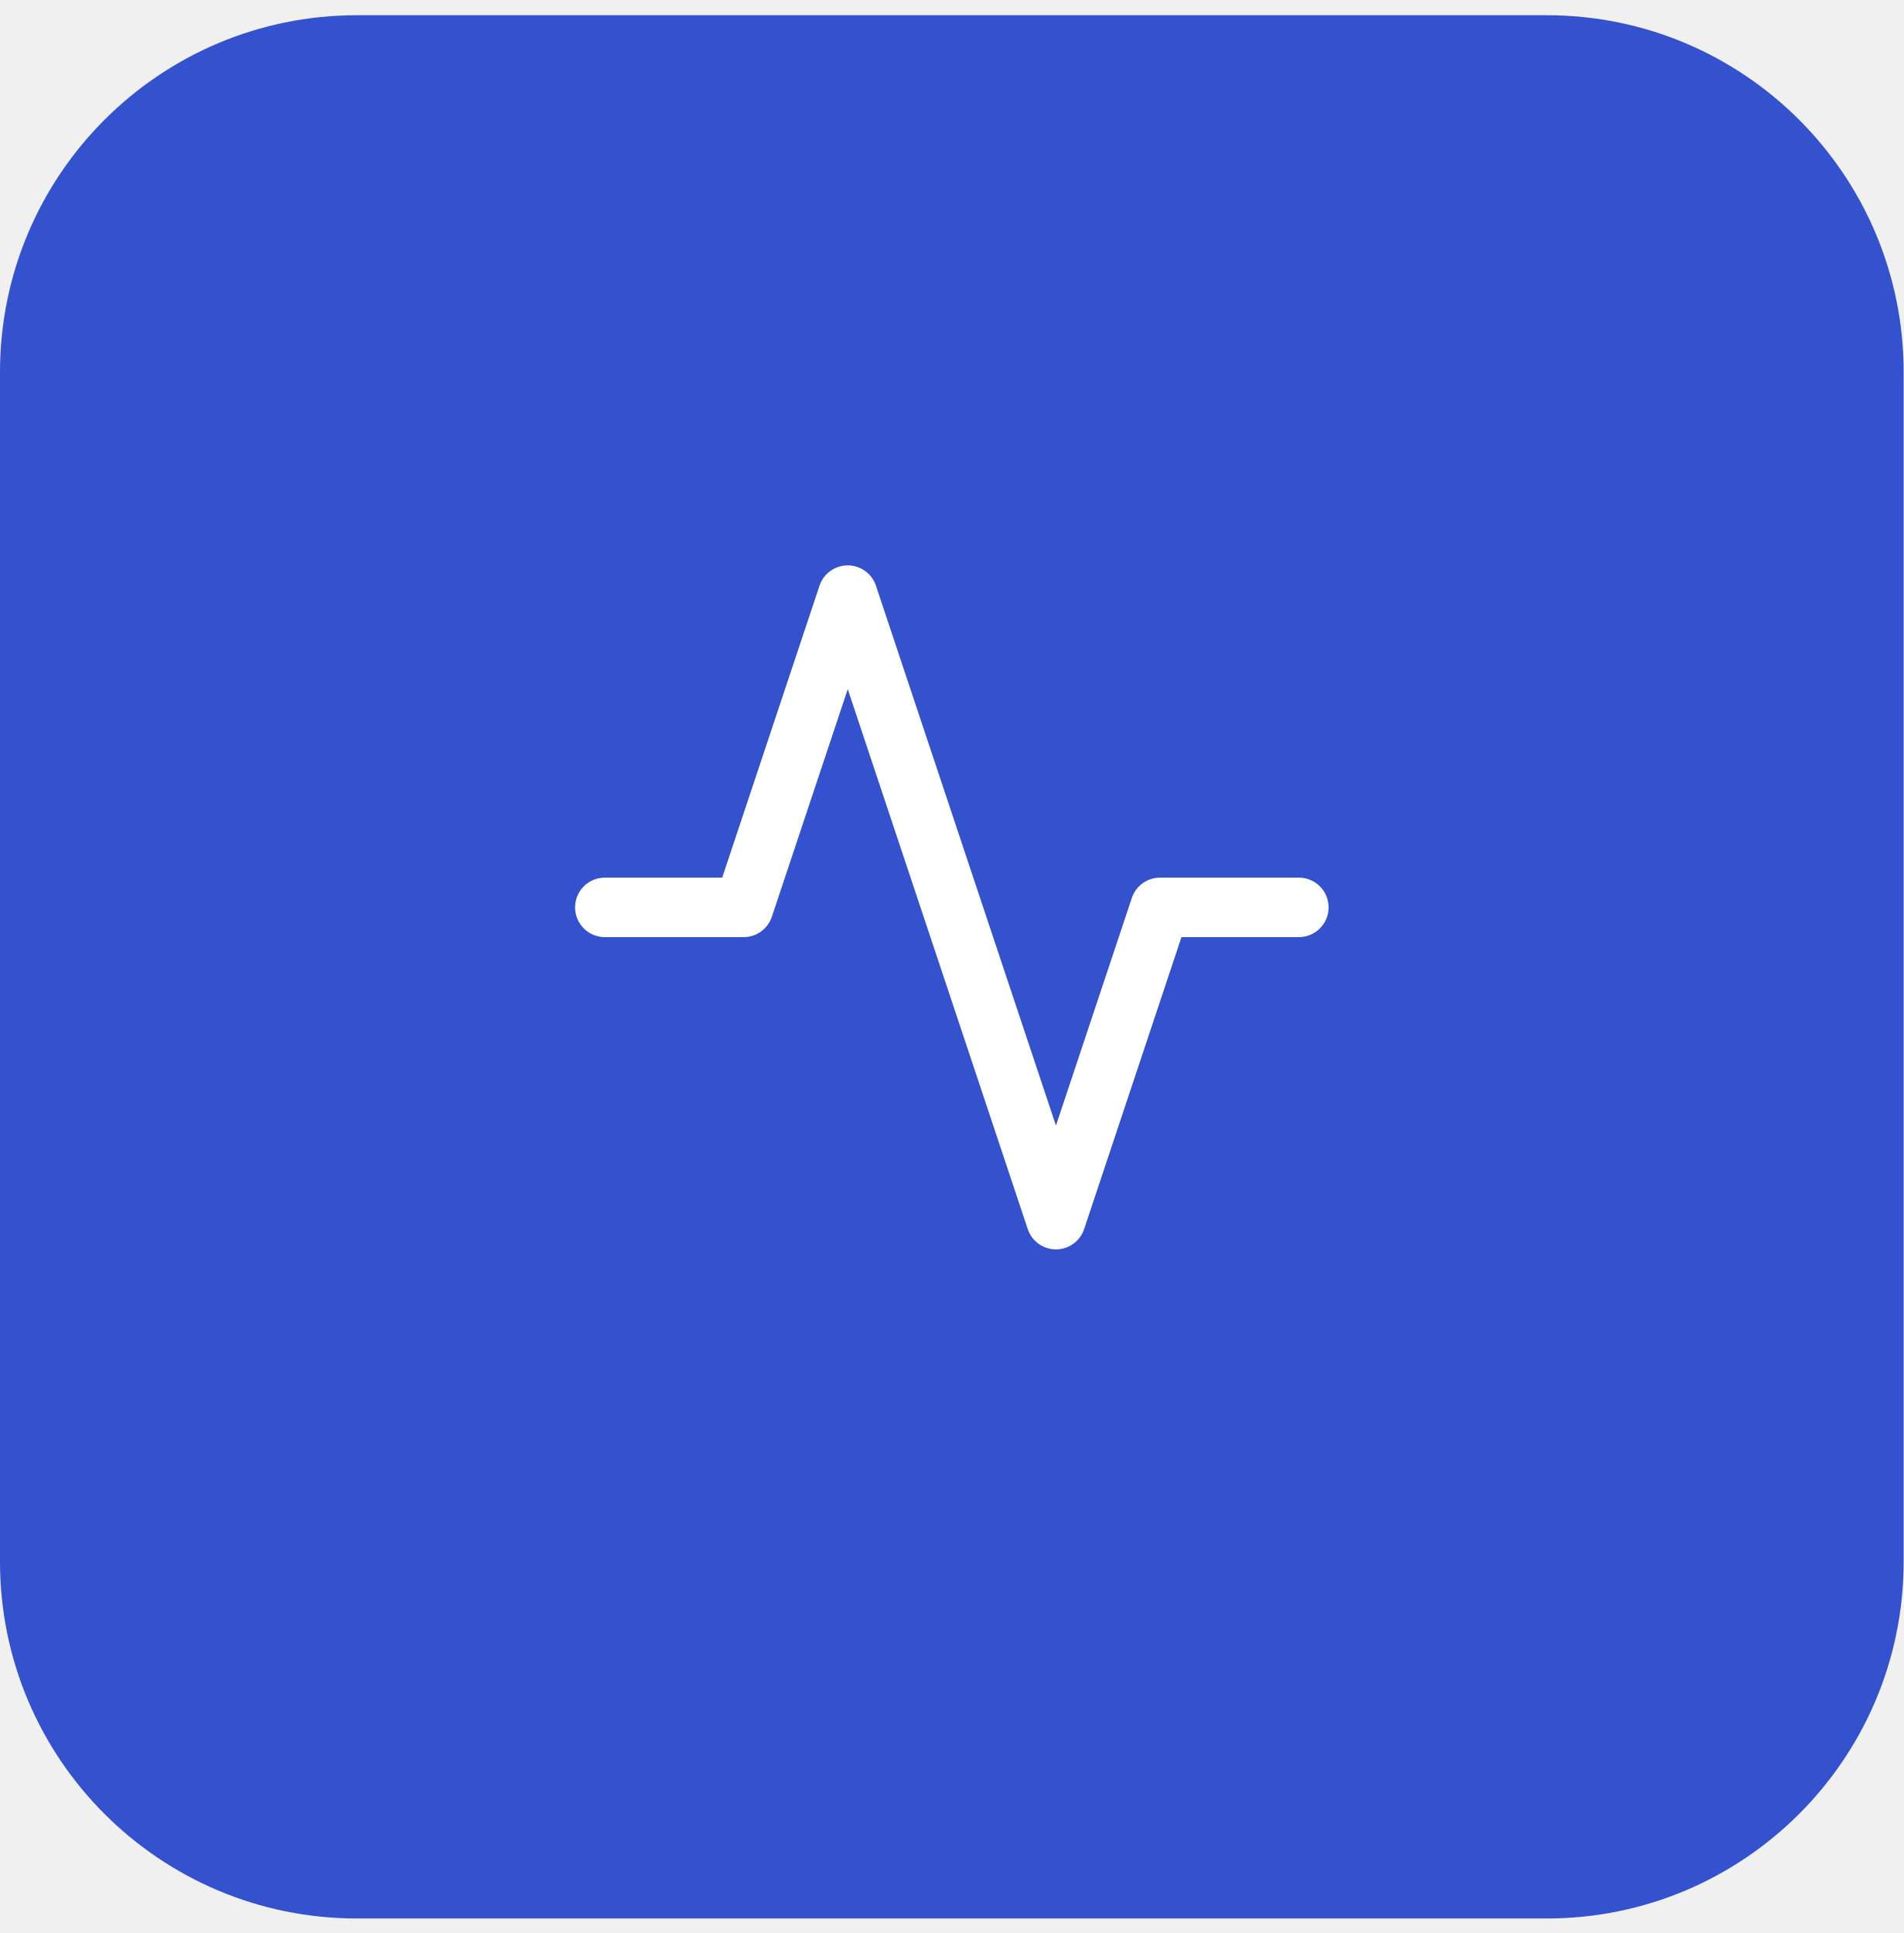
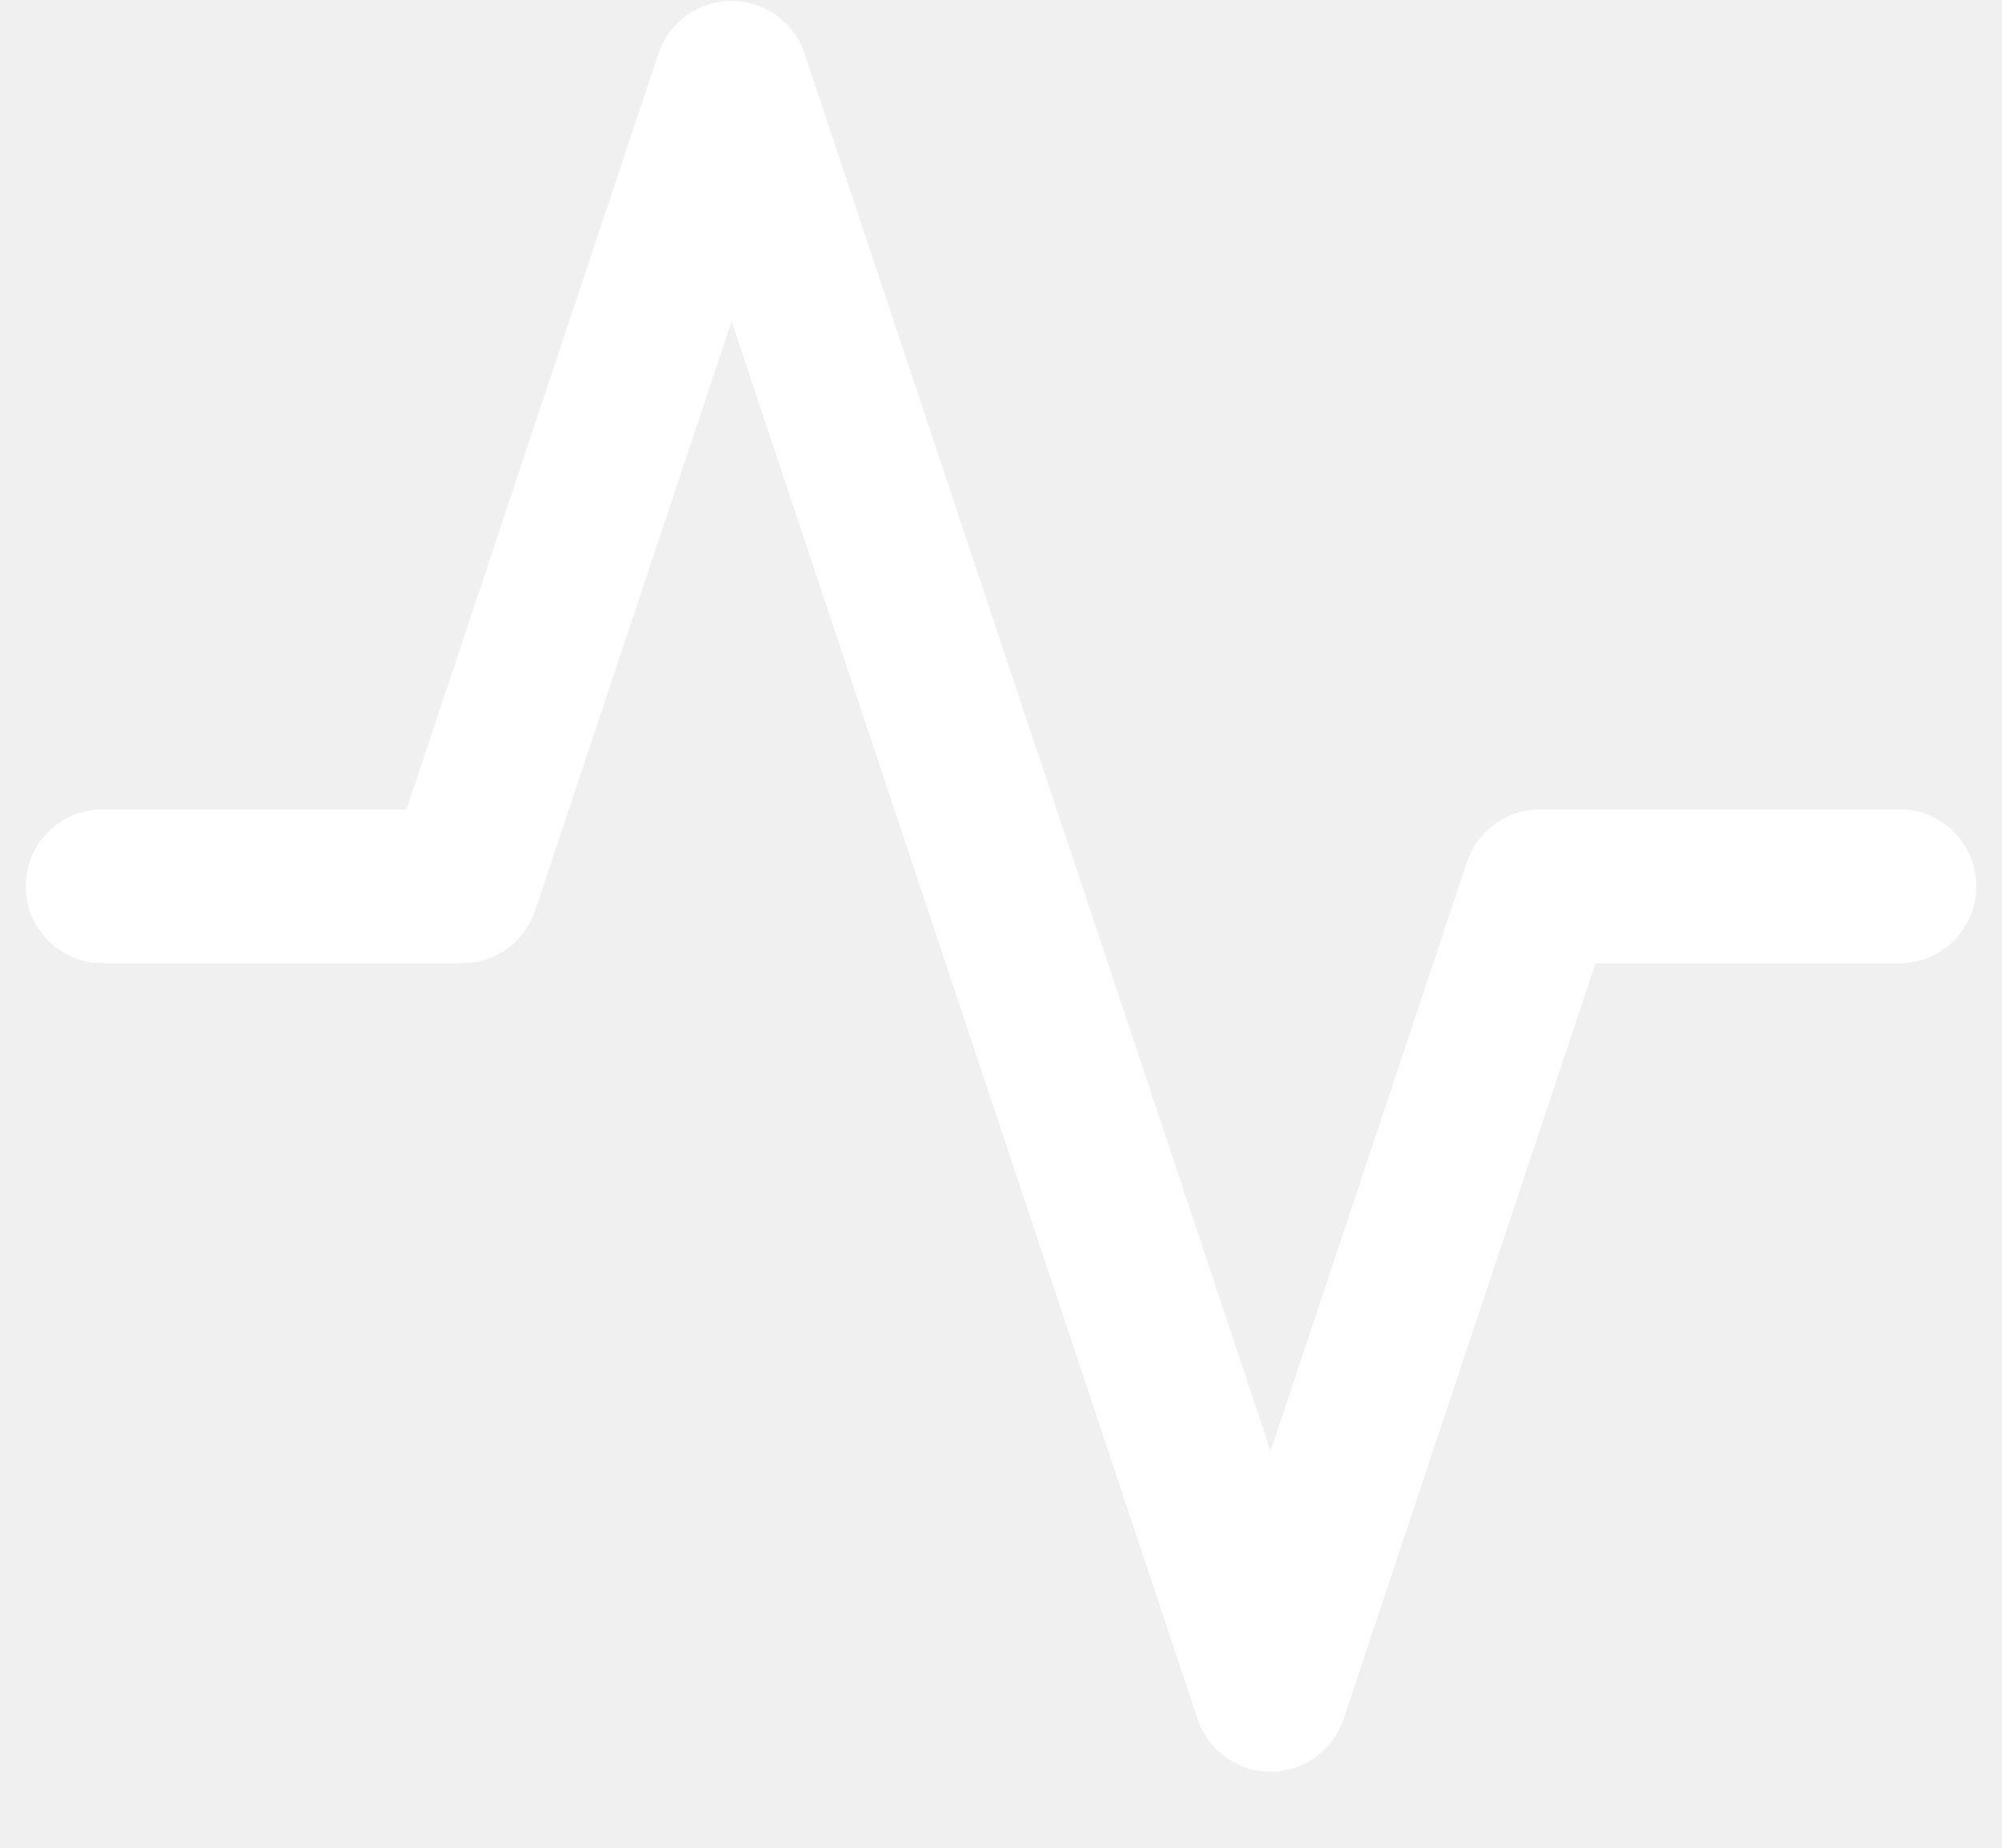
- <svg xmlns="http://www.w3.org/2000/svg" width="64" height="65" viewBox="0 0 64 65" fill="none">
-   <rect y="0.512" width="64" height="64" rx="12" fill="#3452CE" />
-   <path fill-rule="evenodd" clip-rule="evenodd" d="M28.501 19.012C28.931 19.012 29.313 19.287 29.449 19.695L35.501 37.849L38.052 30.195C38.188 29.787 38.57 29.512 39.001 29.512H43.667C44.22 29.512 44.667 29.959 44.667 30.512C44.667 31.064 44.22 31.512 43.667 31.512H39.721L36.449 41.328C36.313 41.736 35.931 42.012 35.501 42.012C35.07 42.012 34.688 41.736 34.552 41.328L28.501 23.174L25.949 30.828C25.813 31.236 25.431 31.512 25.001 31.512H20.334C19.782 31.512 19.334 31.064 19.334 30.512C19.334 29.959 19.782 29.512 20.334 29.512H24.28L27.552 19.695C27.688 19.287 28.07 19.012 28.501 19.012Z" fill="white" />
+ <svg xmlns="http://www.w3.org/2000/svg" width="26" height="24" viewBox="0 0 26 24" fill="none">
+   <path fill-rule="evenodd" clip-rule="evenodd" d="M9.501 0.012C9.931 0.012 10.313 0.287 10.449 0.695L16.501 18.849L19.052 11.195C19.188 10.787 19.57 10.512 20.001 10.512H24.667C25.22 10.512 25.667 10.959 25.667 11.512C25.667 12.064 25.22 12.512 24.667 12.512H20.721L17.449 22.328C17.313 22.736 16.931 23.012 16.501 23.012C16.07 23.012 15.688 22.736 15.552 22.328L9.501 4.174L6.949 11.828C6.813 12.236 6.431 12.512 6.001 12.512H1.334C0.782 12.512 0.334 12.064 0.334 11.512C0.334 10.959 0.782 10.512 1.334 10.512H5.28L8.552 0.695C8.688 0.287 9.07 0.012 9.501 0.012Z" fill="white" />
</svg>
